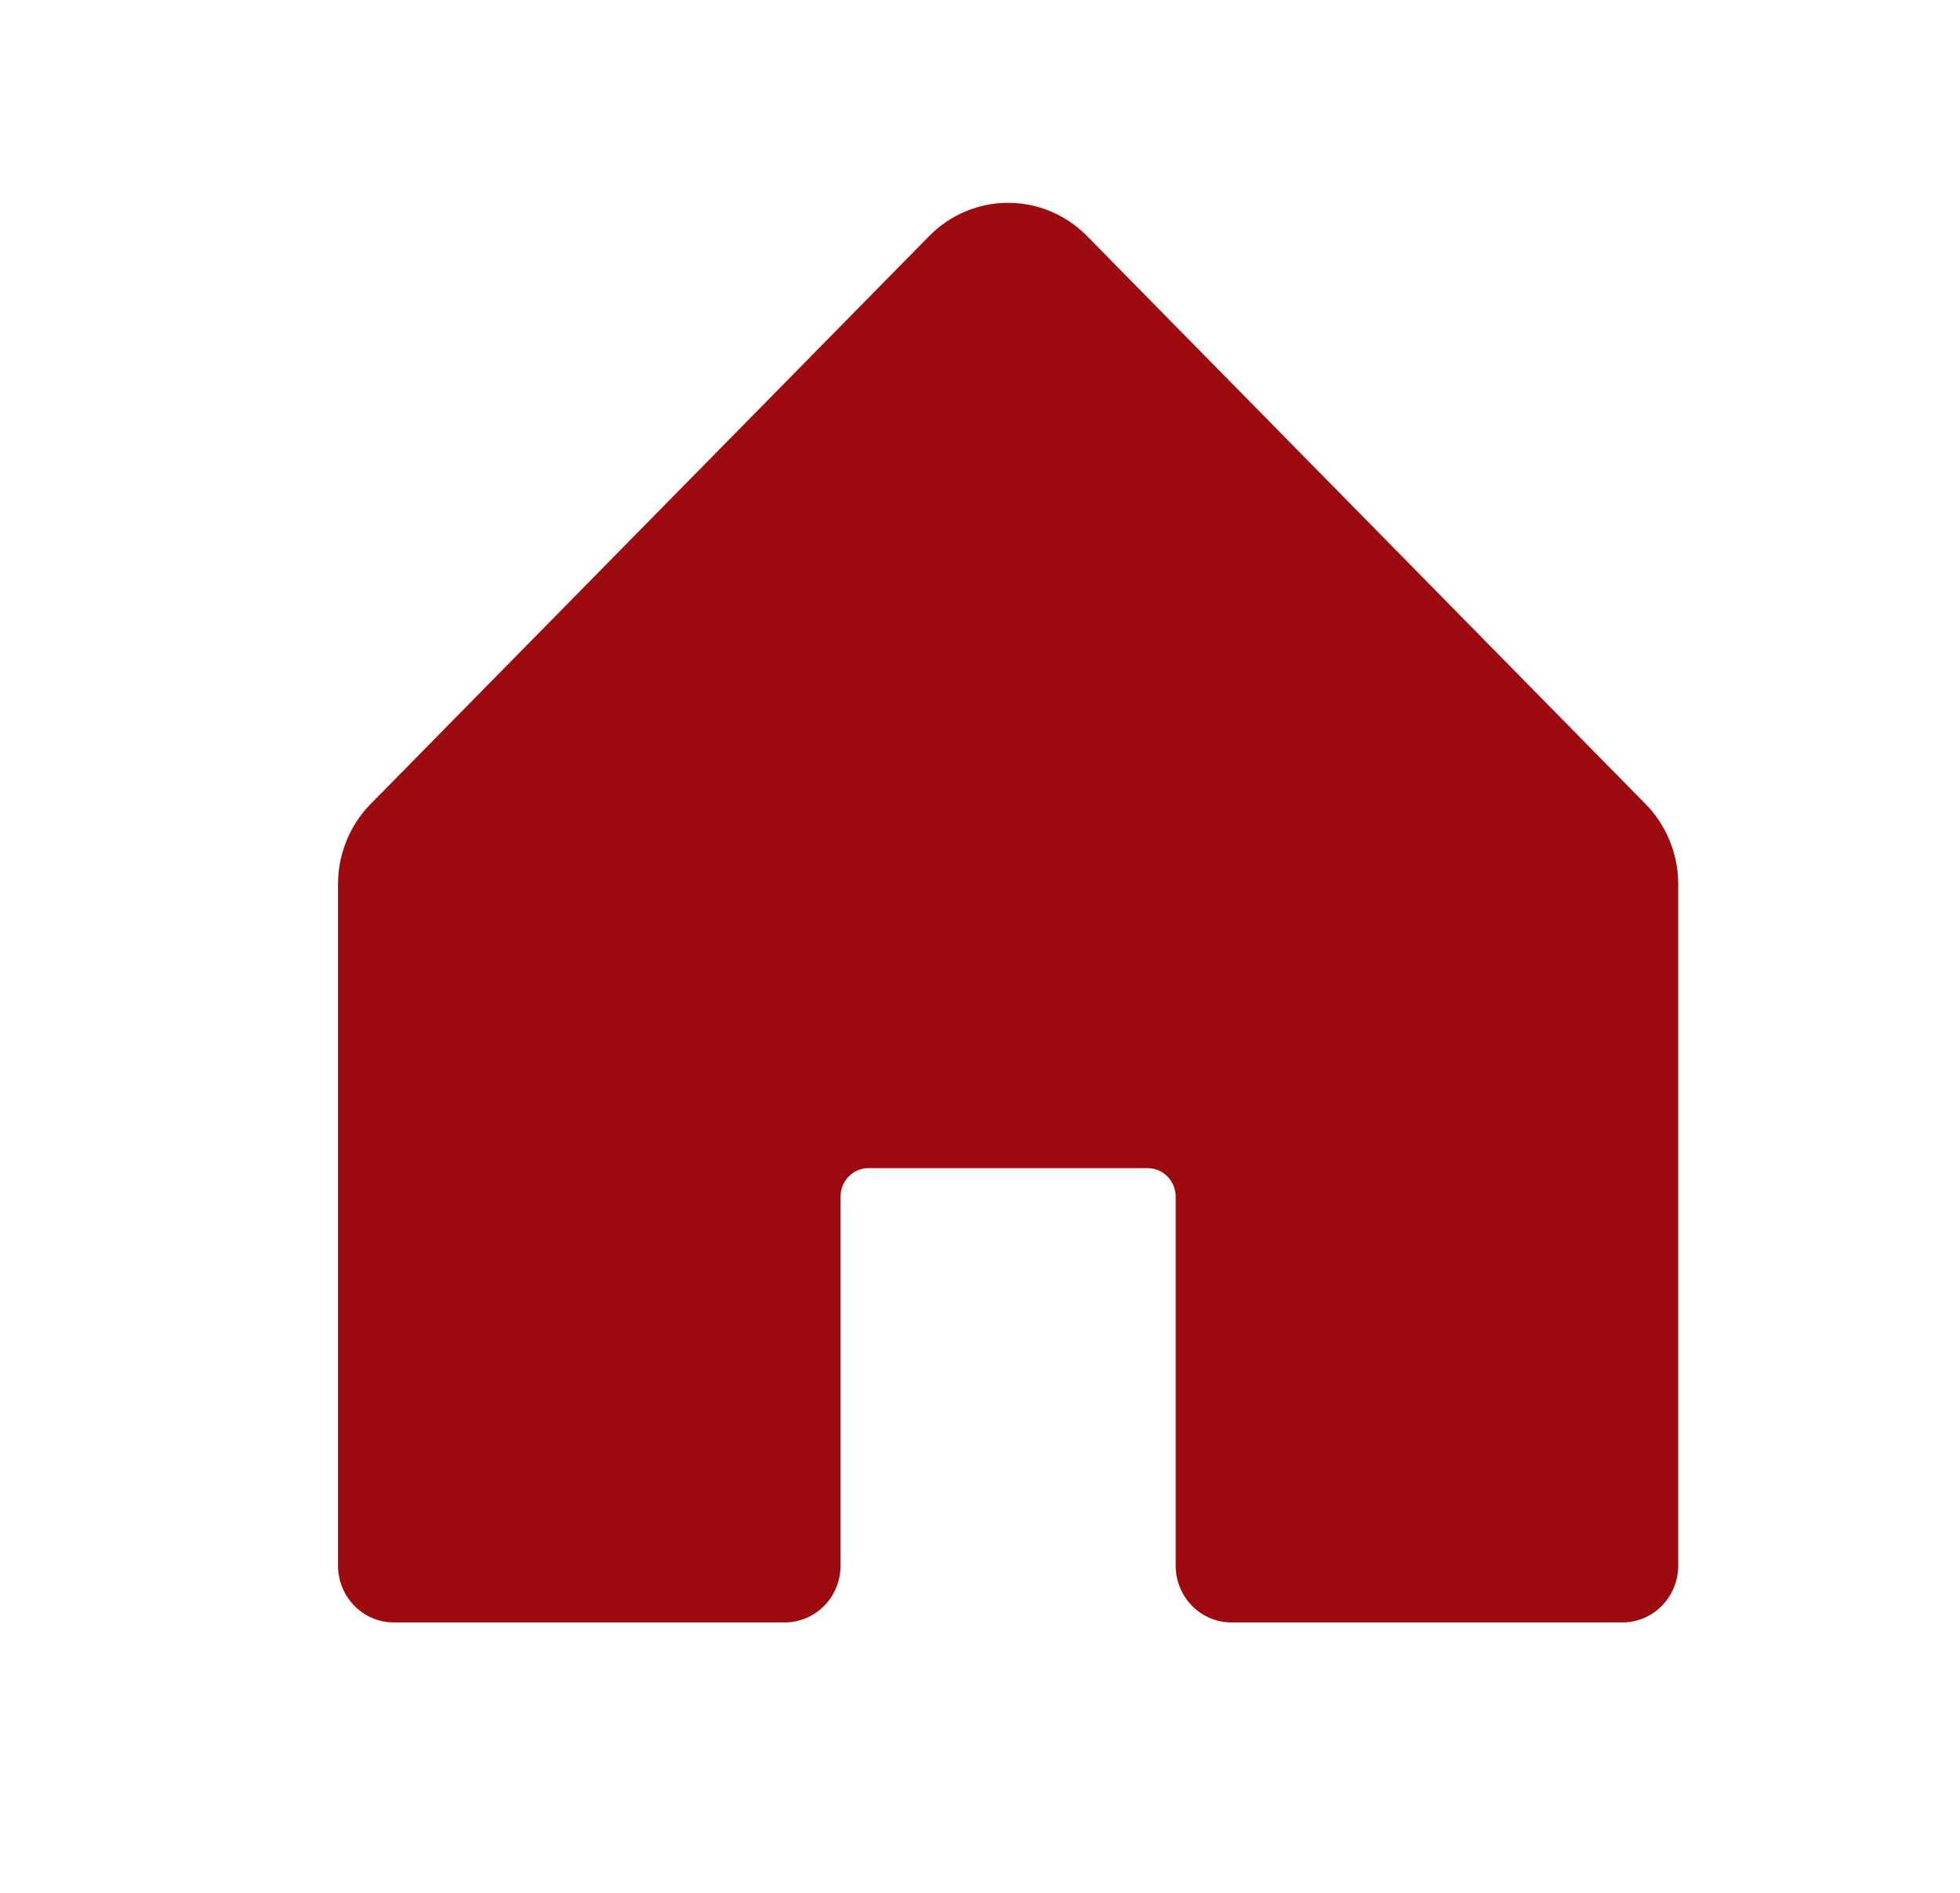
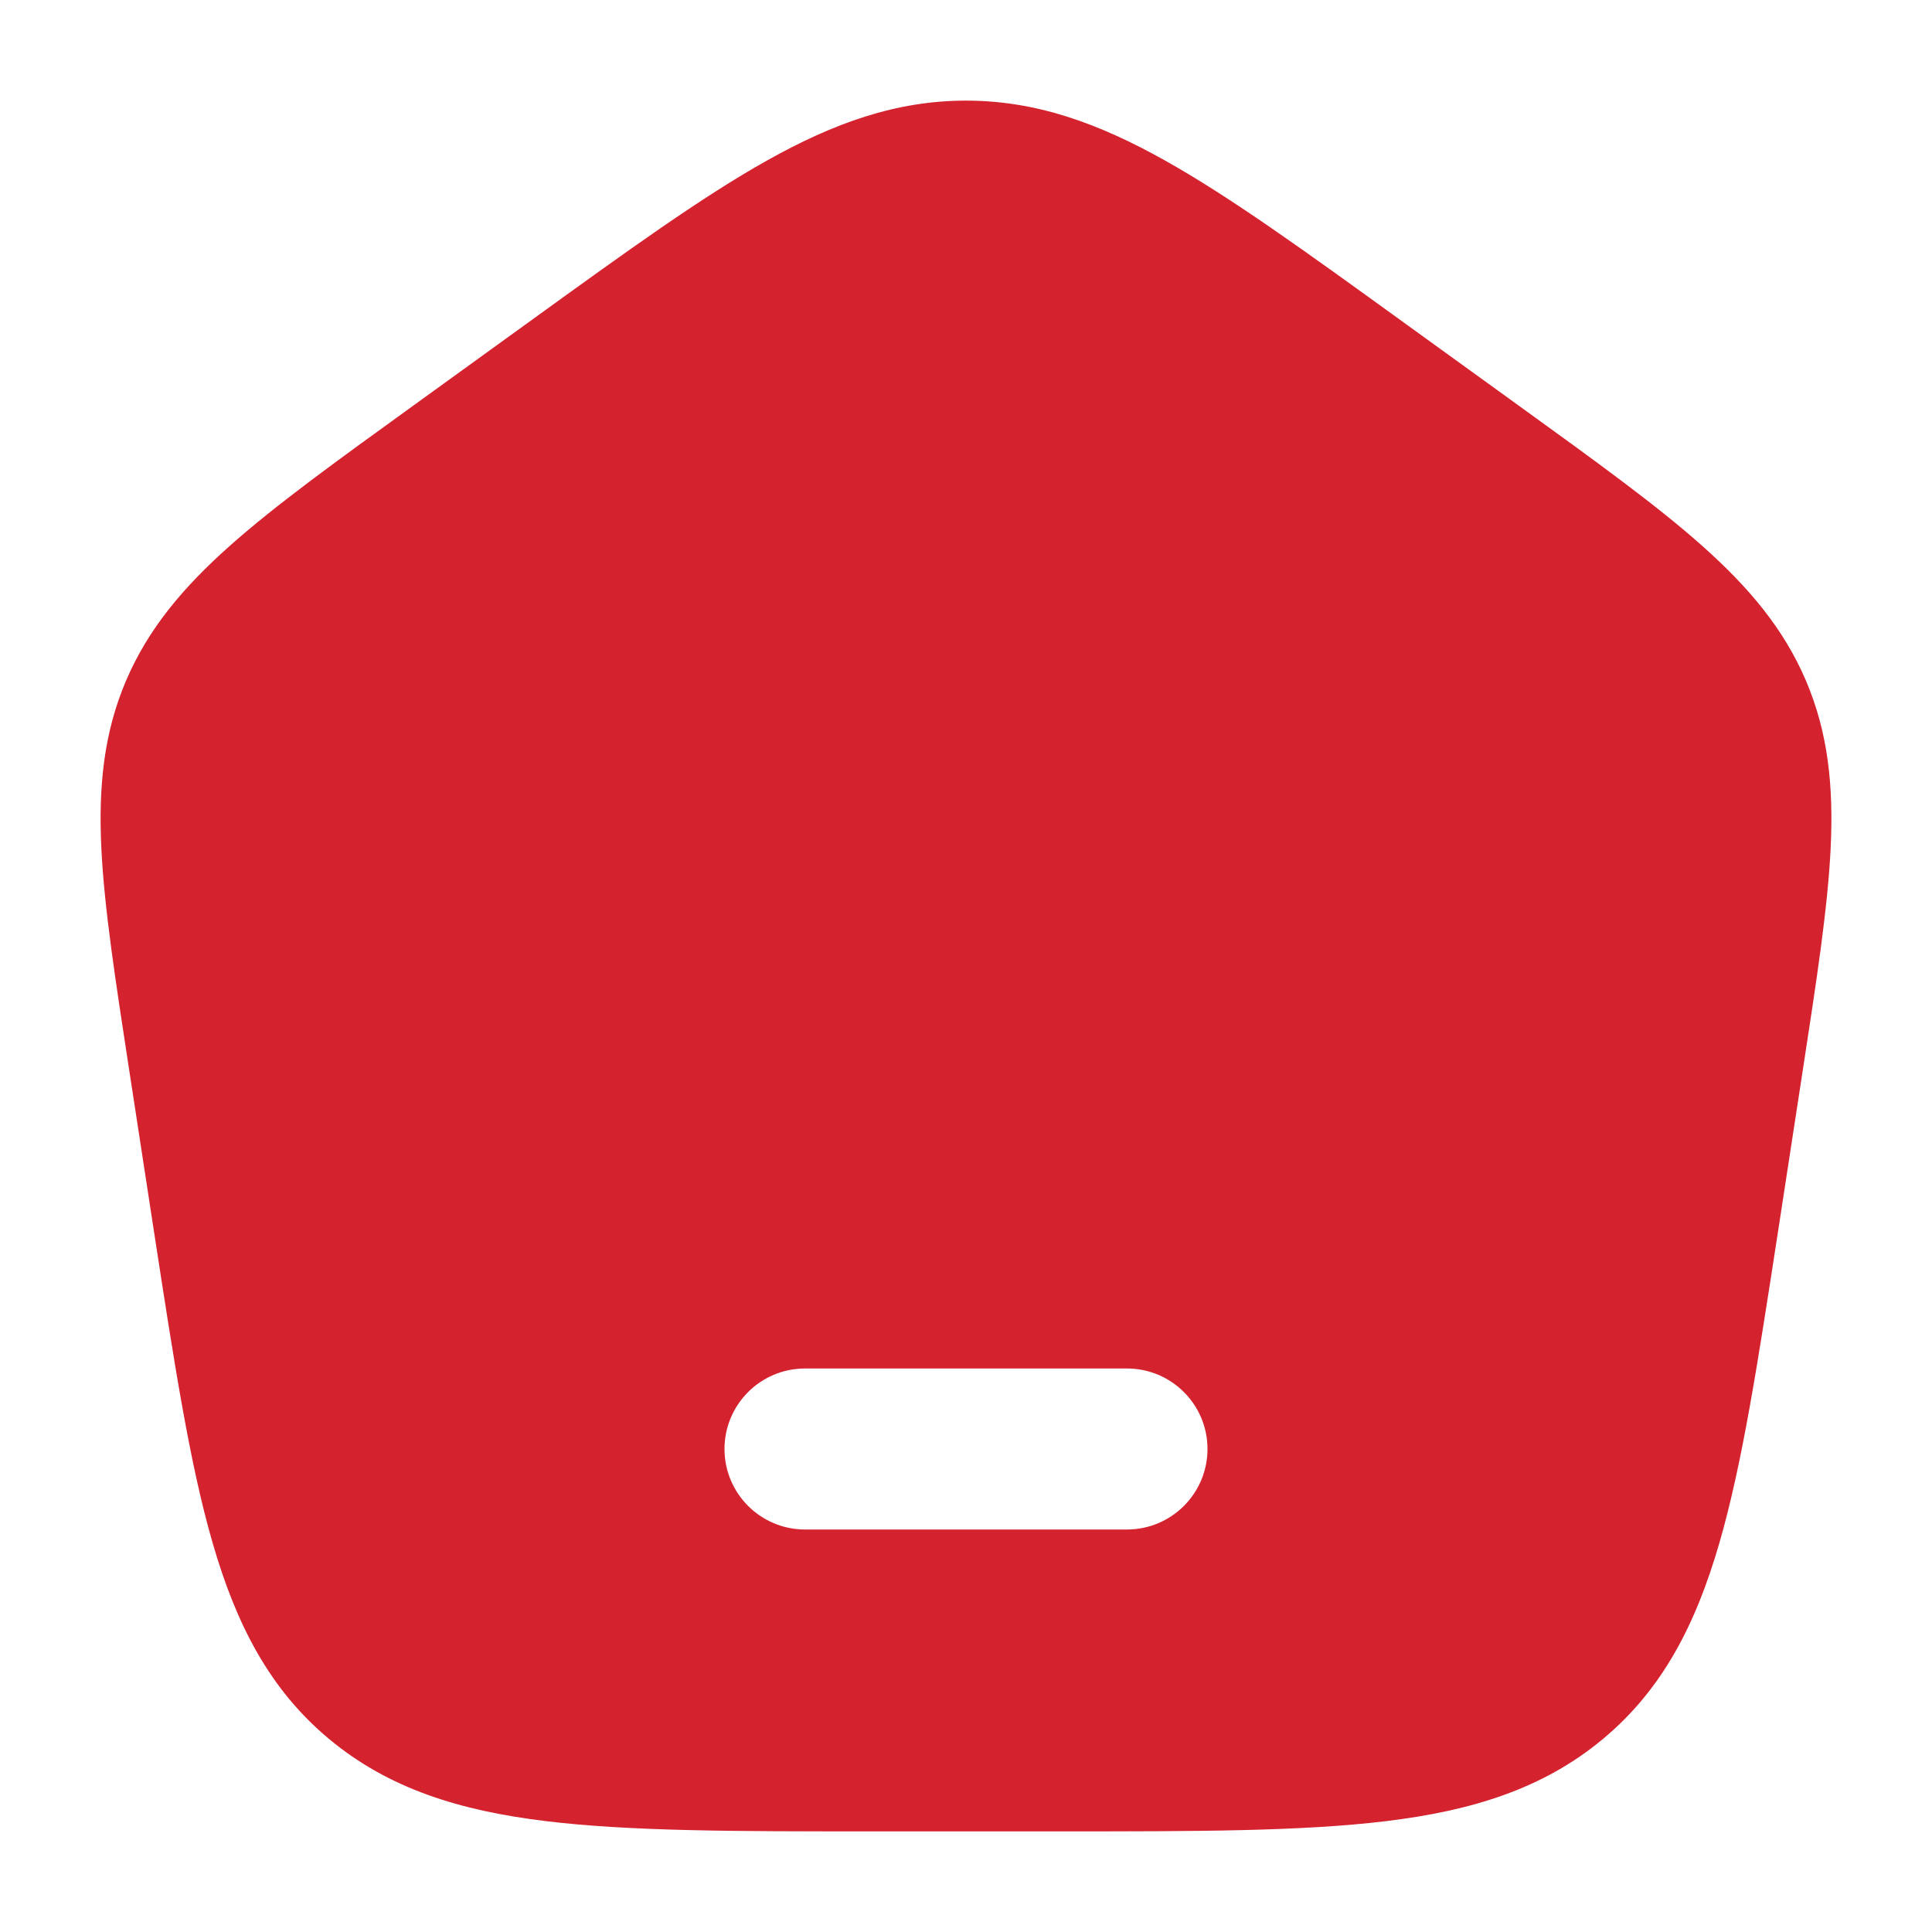
- <svg xmlns="http://www.w3.org/2000/svg" width="29" height="28" viewBox="0 0 29 28" fill="none">
-   <path d="M24.831 13.08V23.16C24.831 23.383 24.744 23.596 24.589 23.754C24.434 23.912 24.224 24 24.005 24H18.221C18.002 24 17.791 23.912 17.637 23.754C17.482 23.596 17.395 23.383 17.395 23.16V17.7C17.395 17.588 17.351 17.482 17.273 17.403C17.196 17.324 17.091 17.28 16.981 17.28H12.85C12.741 17.28 12.636 17.324 12.558 17.403C12.48 17.482 12.437 17.588 12.437 17.7V23.16C12.437 23.383 12.35 23.596 12.195 23.754C12.04 23.912 11.83 24 11.611 24H5.827C5.608 24 5.398 23.912 5.243 23.754C5.088 23.596 5.001 23.383 5.001 23.16V13.08C5.001 12.634 5.175 12.207 5.485 11.892L13.748 3.492C14.057 3.177 14.478 3 14.916 3C15.354 3 15.774 3.177 16.084 3.492L24.346 11.892C24.656 12.207 24.831 12.634 24.831 13.08Z" fill="#9E0B0F" />
+ <svg xmlns="http://www.w3.org/2000/svg" width="24" height="24" viewBox="0 0 24 24" fill="none">
+   <path fill-rule="evenodd" clip-rule="evenodd" d="M9.524 1.996C10.36 1.527 11.134 1.25 12 1.25C12.866 1.25 13.64 1.527 14.476 1.996C15.286 2.45 16.214 3.121 17.381 3.965L18.89 5.056C19.827 5.733 20.575 6.274 21.139 6.775C21.721 7.292 22.157 7.807 22.434 8.455C22.711 9.105 22.778 9.77 22.741 10.538C22.705 11.279 22.567 12.173 22.396 13.287L22.081 15.339C21.837 16.922 21.644 18.184 21.359 19.166C21.065 20.182 20.65 20.989 19.909 21.605C19.17 22.219 18.291 22.493 17.217 22.623C16.172 22.75 14.854 22.75 13.189 22.75H10.811C9.146 22.75 7.828 22.75 6.783 22.623C5.709 22.493 4.83 22.219 4.091 21.605C3.35 20.989 2.935 20.182 2.641 19.166C2.356 18.184 2.163 16.922 1.919 15.339L1.604 13.287C1.433 12.173 1.295 11.279 1.259 10.538C1.222 9.77 1.289 9.105 1.566 8.455C1.843 7.807 2.279 7.292 2.861 6.775C3.425 6.274 4.173 5.733 5.11 5.056L6.619 3.965C7.786 3.121 8.714 2.45 9.524 1.996ZM10 17C9.448 17 9 17.448 9 18C9 18.552 9.448 19 10 19H14C14.552 19 15 18.552 15 18C15 17.448 14.552 17 14 17H10Z" fill="#D5222F" />
</svg>
